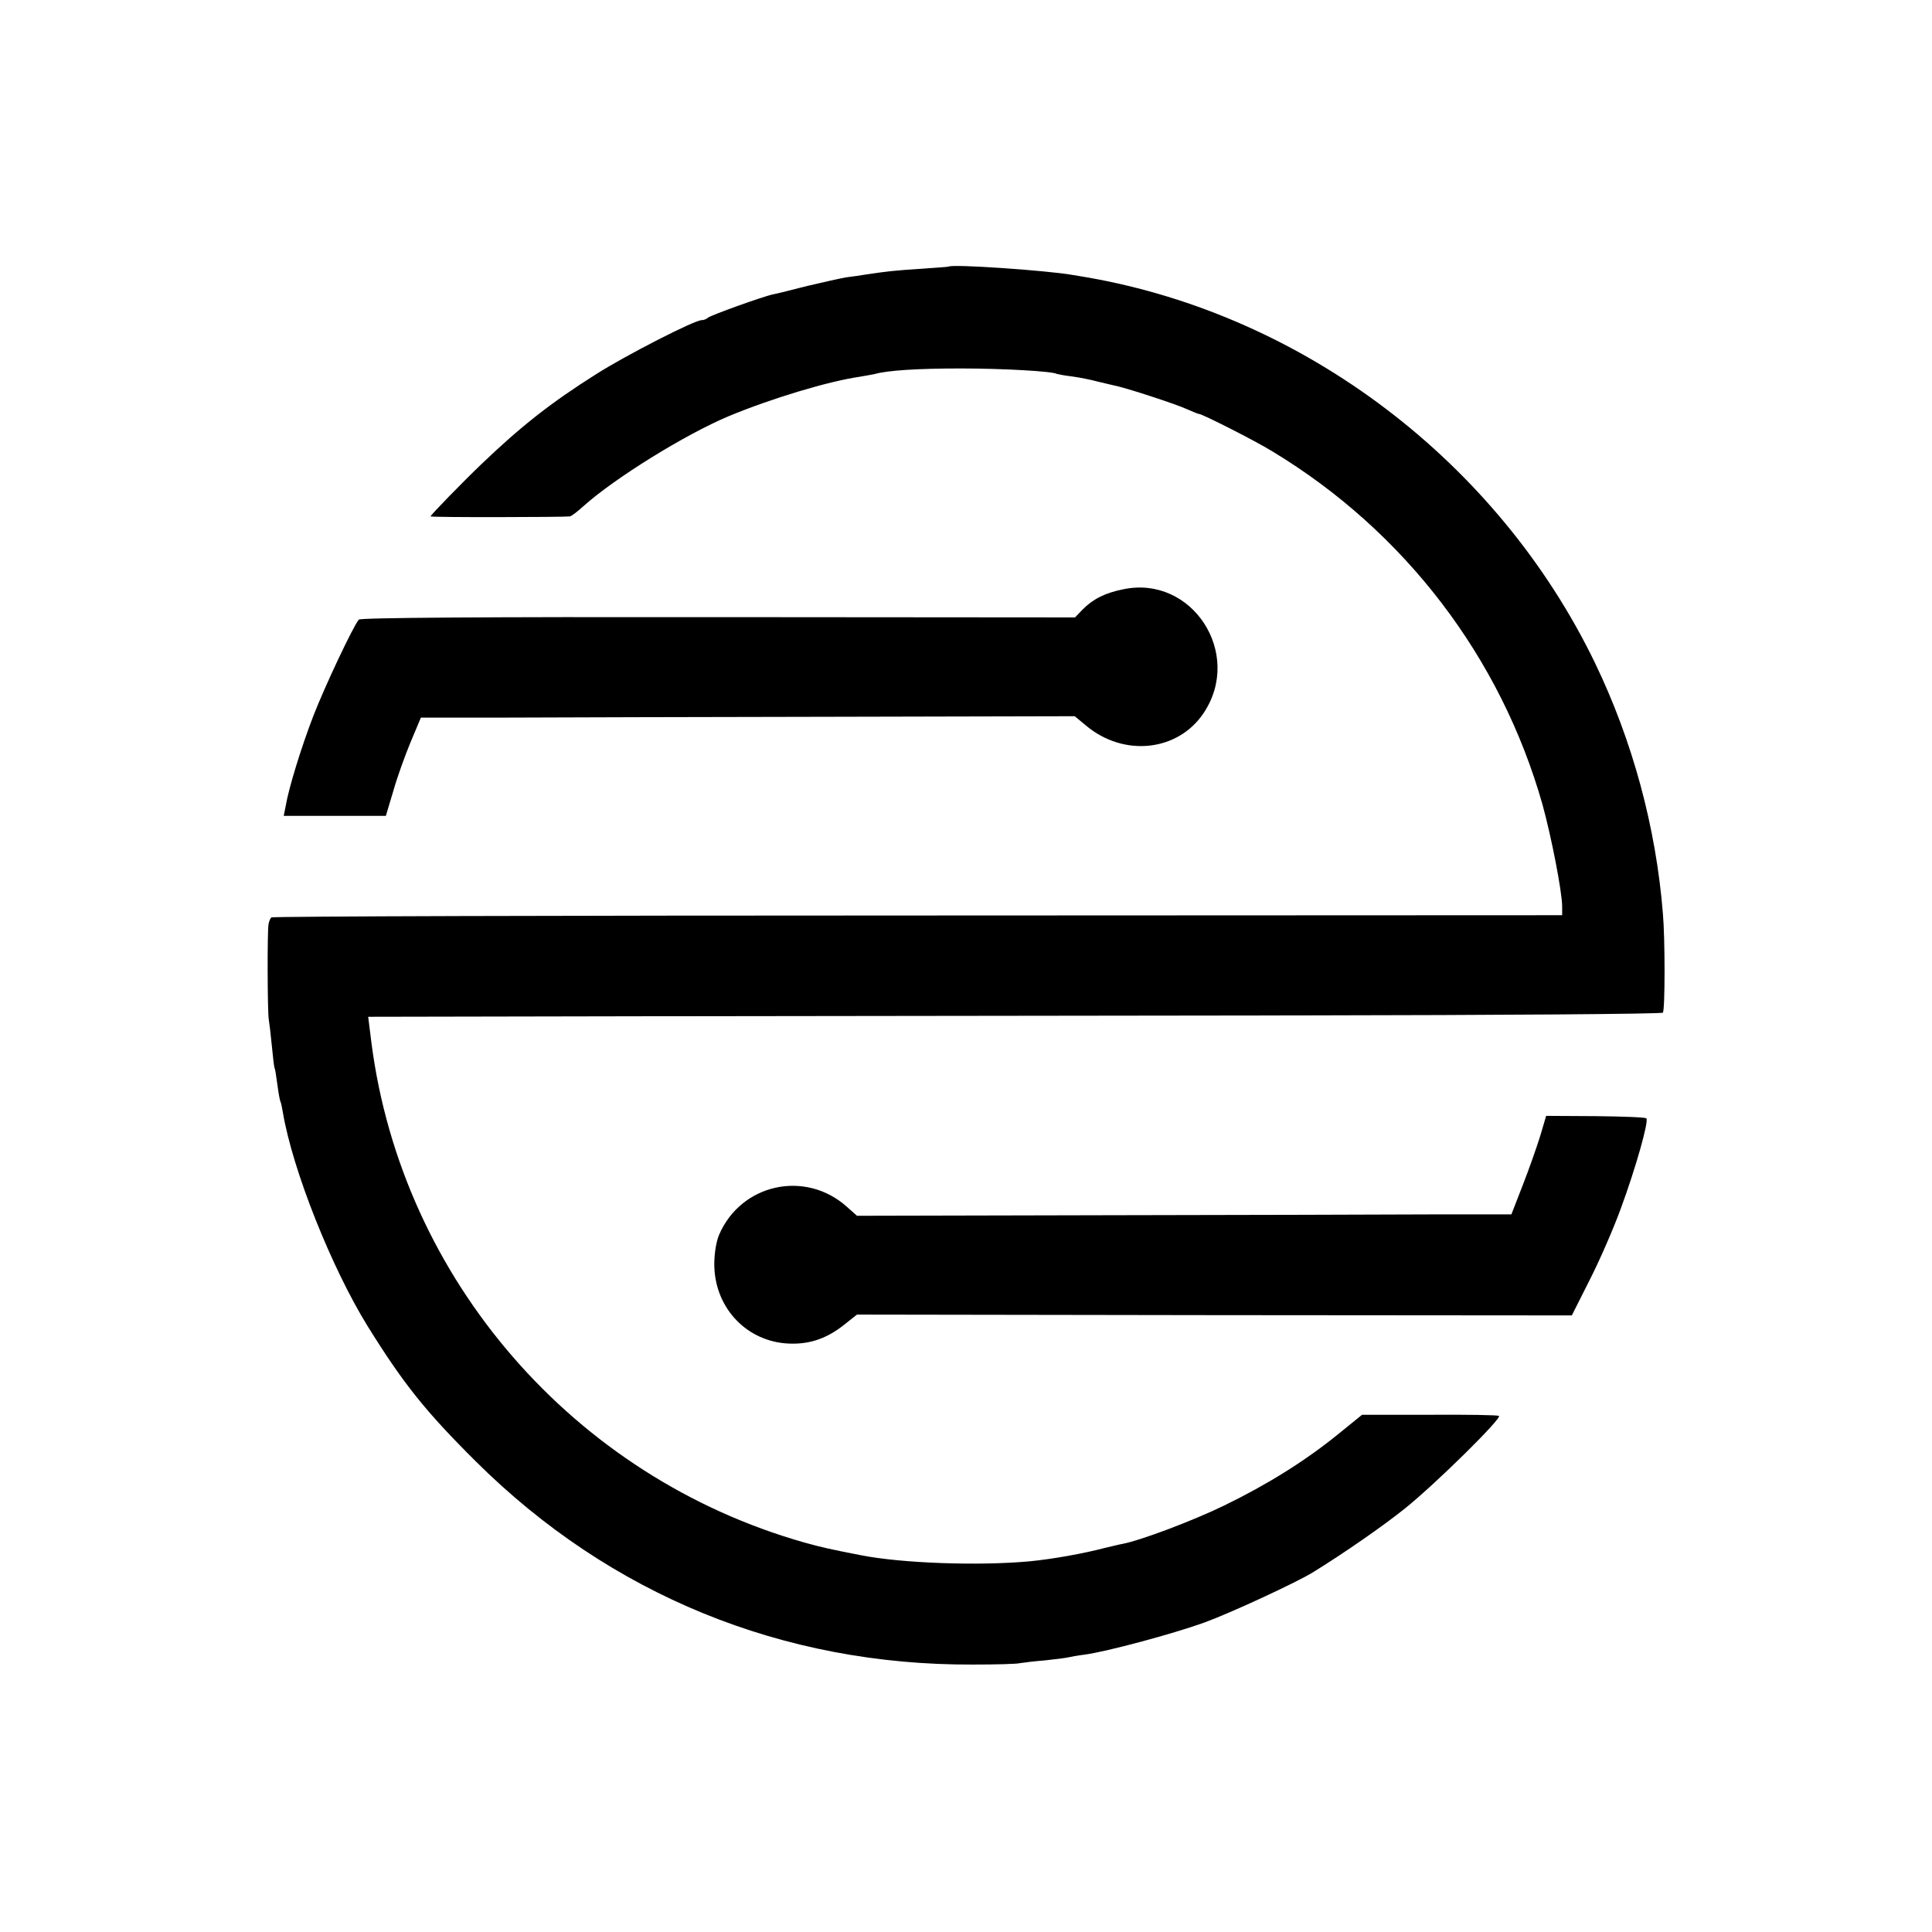
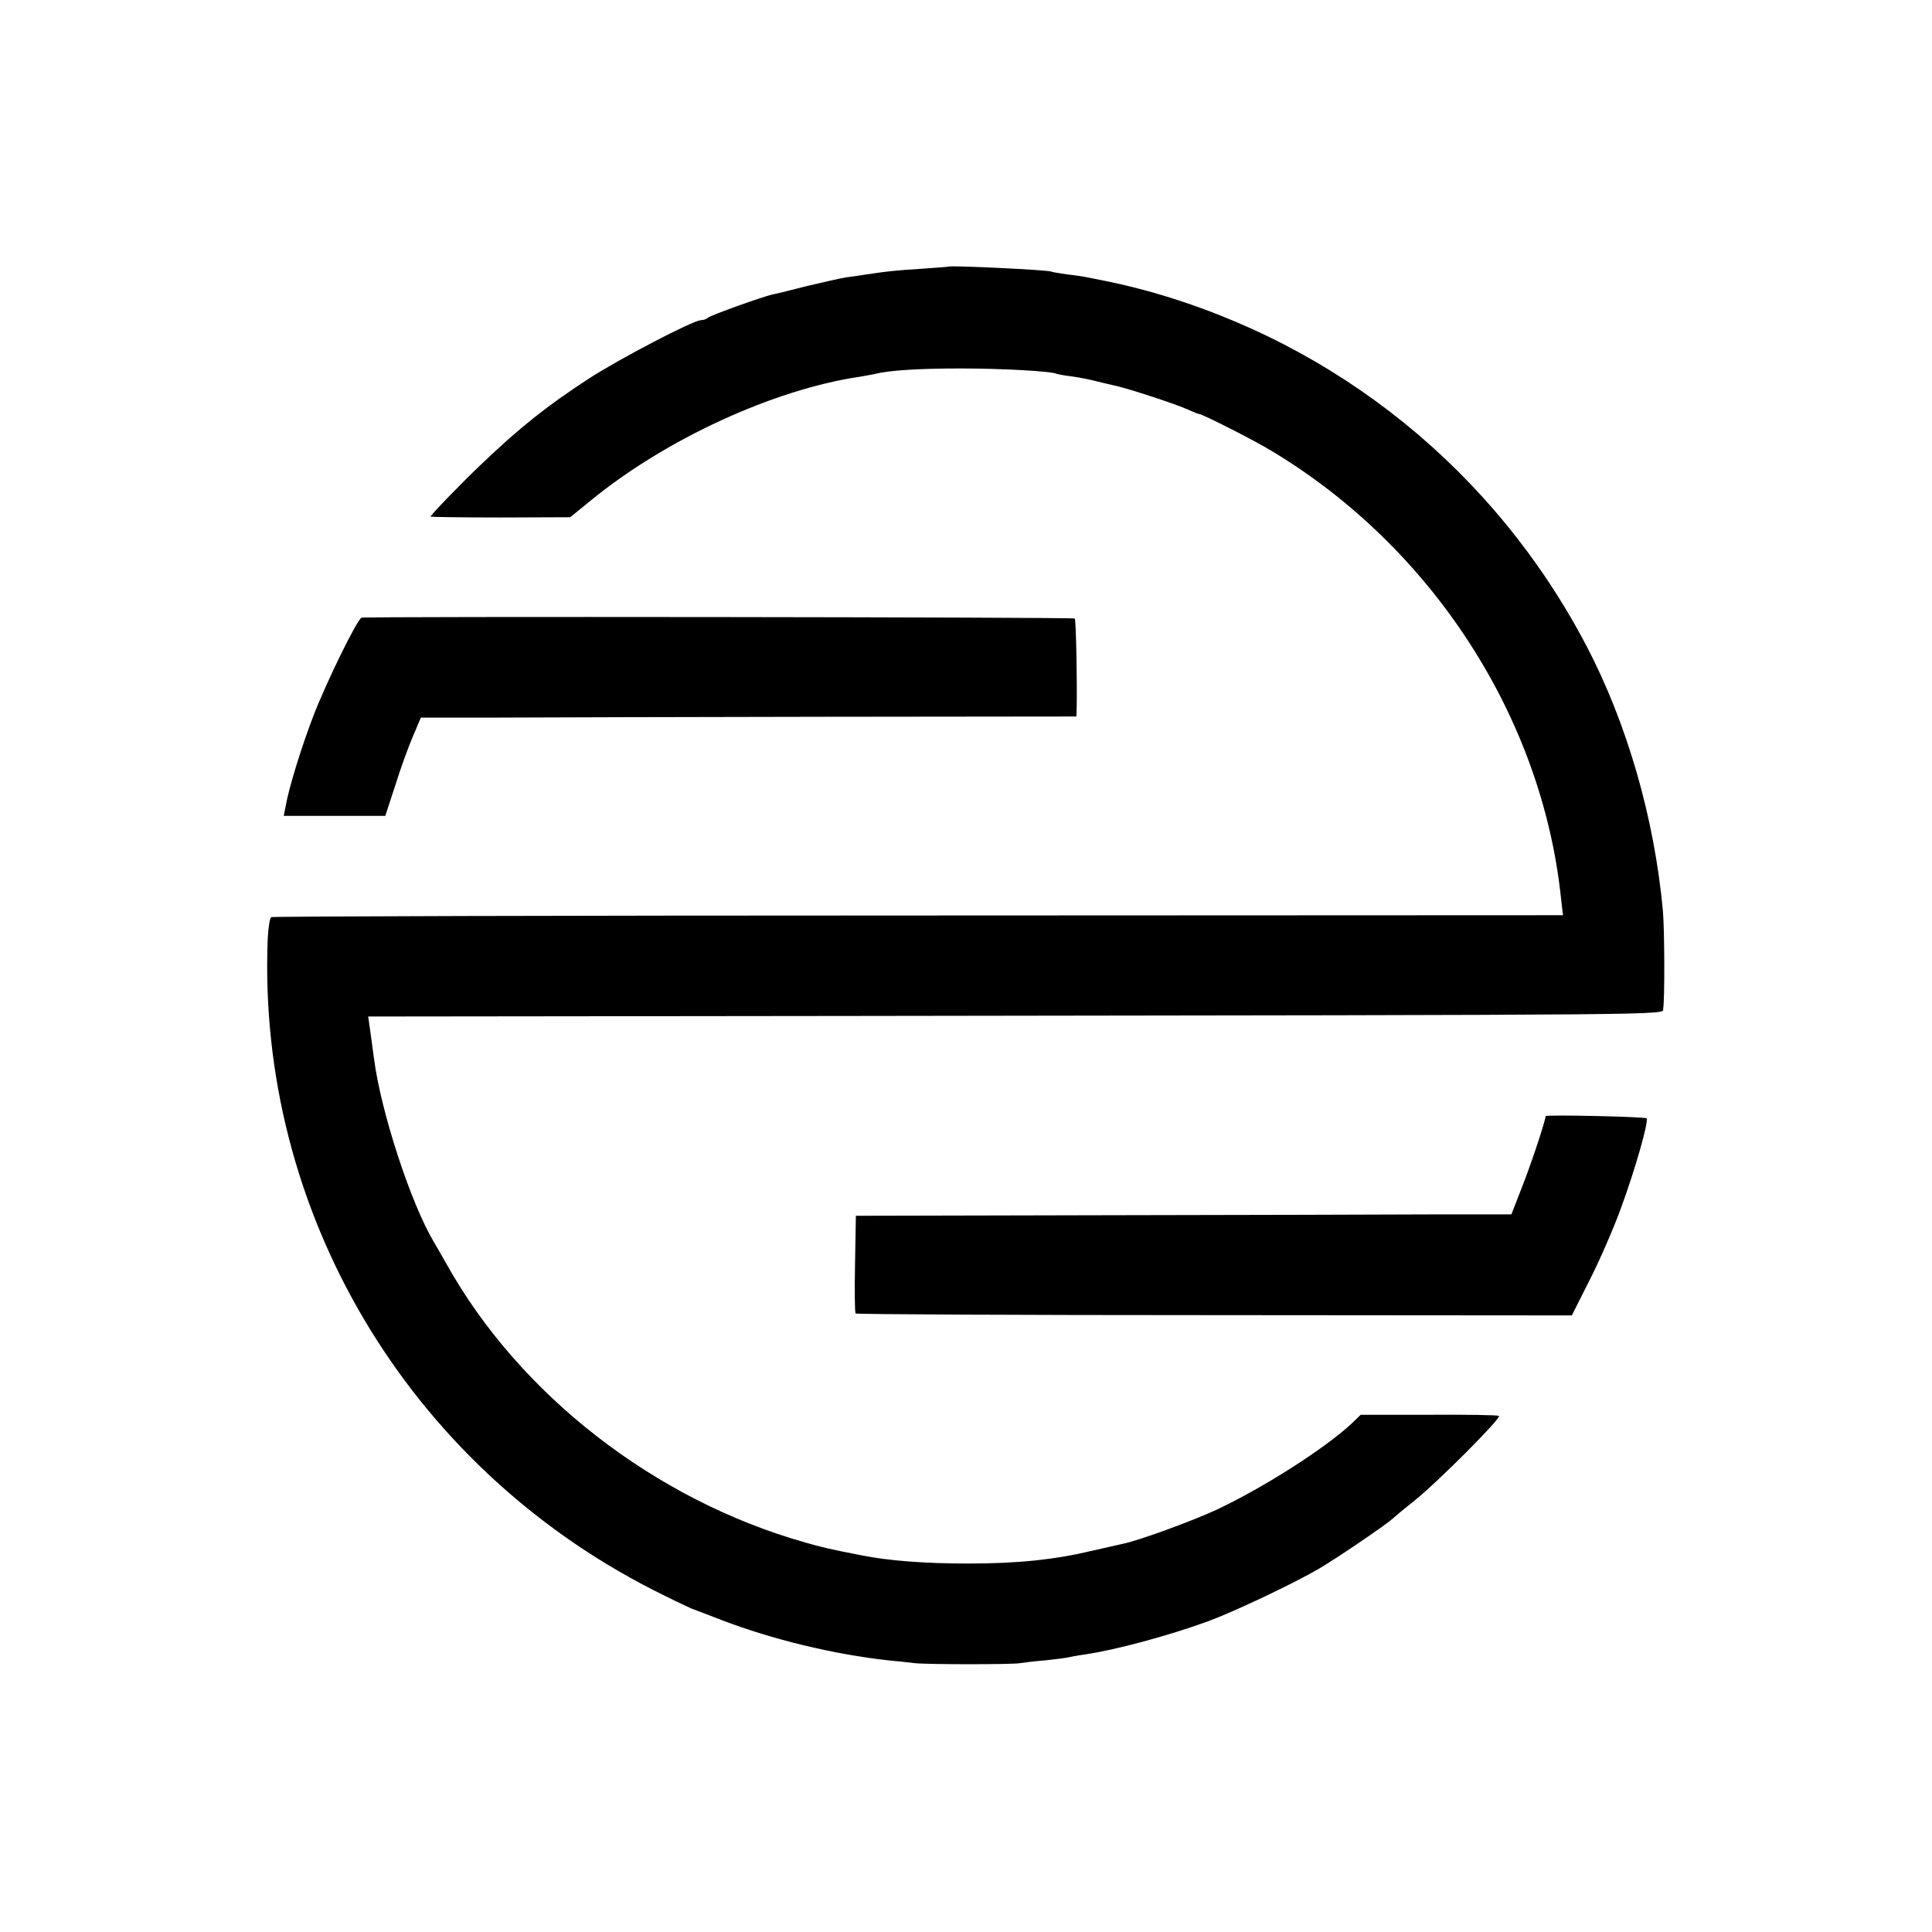
<svg xmlns="http://www.w3.org/2000/svg" version="1.0" width="700pt" height="700pt" viewBox="0 0 700 700" preserveAspectRatio="xMidYMid meet">
  <g transform="translate(0,700) scale(0.1,-0.1)" fill="#000000" stroke="none">
-     <path d="M3437 6034 c-1 -1 -47 -4 -102 -8 -93 -6 -121 -9 -200 -21 -16 -3 -48 -7 -70 -10 -22 -4 -85 -18 -140 -31 -55 -14 -110 -28 -122 -30 -36 -7 -227 -76 -238 -85 -5 -5 -15 -9 -23 -9 -26 0 -274 -127 -381 -195 -165 -104 -274 -190 -416 -326 -68 -65 -185 -185 -185 -190 0 -4 482 -3 505 0 6 1 28 18 50 38 113 101 366 258 525 325 154 64 359 126 475 143 22 4 47 8 55 10 46 13 155 20 310 20 153 0 334 -10 350 -20 3 -1 28 -6 55 -9 28 -4 68 -12 90 -18 22 -5 49 -12 59 -14 40 -7 223 -67 263 -85 23 -10 44 -19 48 -19 11 0 205 -98 266 -136 478 -289 827 -746 978 -1280 32 -116 71 -316 71 -369 l0 -31 -2335 -1 c-1285 0 -2338 -3 -2342 -7 -4 -4 -8 -14 -10 -24 -5 -25 -4 -324 1 -347 2 -11 7 -54 11 -95 4 -41 8 -77 10 -80 2 -3 6 -30 10 -60 4 -30 9 -58 11 -61 2 -3 6 -21 9 -40 35 -208 176 -562 307 -774 130 -209 209 -308 392 -490 486 -483 1111 -739 1801 -736 83 0 159 2 170 5 12 2 52 7 90 10 39 4 77 9 85 11 8 2 35 7 60 10 81 11 319 75 433 116 96 35 329 143 392 181 114 70 259 171 336 233 113 91 352 327 340 335 -5 3 -119 5 -253 4 l-243 0 -90 -73 c-119 -96 -252 -179 -410 -256 -113 -55 -304 -127 -369 -139 -12 -2 -39 -9 -61 -14 -80 -21 -192 -41 -275 -49 -185 -17 -463 -7 -610 22 -113 22 -144 29 -205 46 -837 237 -1458 954 -1569 1809 l-12 96 1040 2 c573 1 1627 2 2344 3 716 1 1305 5 1307 10 8 12 8 269 0 359 -25 313 -110 626 -246 908 -352 728 -1053 1260 -1840 1397 -13 2 -37 6 -54 9 -91 16 -436 40 -448 30z" />
-     <path d="M4070 4865 c-66 -13 -111 -36 -148 -74 l-27 -28 -1293 1 c-853 1 -1297 -2 -1302 -9 -21 -25 -124 -244 -164 -347 -44 -114 -90 -263 -101 -329 l-7 -35 185 0 185 0 27 90 c14 50 43 130 63 178 l37 88 315 0 c173 1 706 2 1185 3 l869 2 41 -34 c137 -115 334 -94 427 47 142 215 -43 499 -292 447z" />
-     <path d="M5581 2886 c-12 -39 -40 -119 -63 -178 l-42 -108 -296 0 c-162 -1 -695 -2 -1185 -3 l-890 -2 -36 32 c-151 136 -385 84 -464 -102 -10 -24 -17 -67 -17 -105 0 -151 108 -273 255 -287 80 -7 147 13 214 66 l48 38 1295 -2 1295 -1 66 131 c36 71 86 186 111 255 54 146 103 319 93 328 -4 4 -87 7 -185 8 l-178 1 -21 -71z" />
+     <path d="M3437 6034 c-1 -1 -47 -4 -102 -8 -93 -6 -121 -9 -200 -21 -16 -3 -48 -7 -70 -10 -22 -4 -85 -18 -140 -31 -55 -14 -110 -28 -122 -30 -36 -7 -227 -76 -238 -85 -5 -5 -16 -9 -25 -9 -28 0 -298 -141 -410 -214 -150 -98 -248 -176 -385 -307 -69 -65 -185 -185 -185 -191 0 -1 114 -3 253 -3 l253 1 75 61 c271 222 663 402 974 448 22 4 47 8 55 10 49 13 156 20 310 20 153 0 334 -10 350 -20 3 -1 28 -6 55 -9 28 -4 68 -12 90 -18 22 -5 49 -12 59 -14 40 -7 223 -67 263 -85 23 -10 44 -19 48 -19 11 0 205 -98 266 -136 580 -350 977 -965 1045 -1620 l7 -60 -2335 -1 c-1285 0 -2340 -3 -2345 -6 -6 -4 -11 -39 -13 -79 -39 -985 504 -1903 1395 -2358 61 -31 124 -61 140 -68 17 -6 66 -25 110 -42 183 -70 405 -124 605 -146 36 -3 79 -8 95 -10 45 -5 357 -5 380 0 12 2 52 7 90 10 39 4 77 9 85 11 8 2 34 7 57 10 112 16 305 68 448 120 98 36 315 139 405 192 60 35 240 157 265 180 11 10 47 40 80 66 86 69 316 300 306 307 -5 3 -120 5 -255 4 l-246 0 -32 -31 c-95 -89 -316 -231 -490 -313 -91 -42 -285 -113 -342 -124 -12 -3 -59 -13 -106 -24 -139 -33 -270 -47 -455 -47 -152 0 -286 10 -385 30 -113 22 -143 29 -205 47 -543 154 -1033 535 -1297 1008 -14 25 -35 61 -46 80 -84 141 -192 472 -217 665 -3 22 -9 65 -13 96 l-8 56 1765 2 c3039 4 2924 3 2927 26 6 34 5 287 -1 355 -31 337 -130 679 -277 960 -332 633 -902 1094 -1588 1285 -75 20 -111 29 -220 50 -14 3 -47 8 -75 11 -27 4 -53 8 -56 10 -10 6 -365 23 -372 18z" />
+     <path d="M1310 4762 c-16 -6 -127 -232 -175 -357 -43 -112 -89 -261 -100 -326 l-7 -35 184 0 184 0 36 110 c19 61 48 141 64 178 l29 68 275 0 c151 1 686 2 1188 3 l912 1 1 31 c2 82 -2 320 -7 324 -5 5 -2568 8 -2584 3z" />
+     <path d="M5600 2956 c0 -15 -51 -169 -82 -248 l-42 -108 -296 0 c-162 -1 -696 -2 -1187 -3 l-892 -2 -3 -173 c-2 -96 -1 -177 2 -181 3 -3 588 -6 1300 -6 l1295 -1 66 131 c36 71 86 186 111 255 52 141 102 316 94 328 -4 6 -366 14 -366 8z" />
  </g>
</svg>
